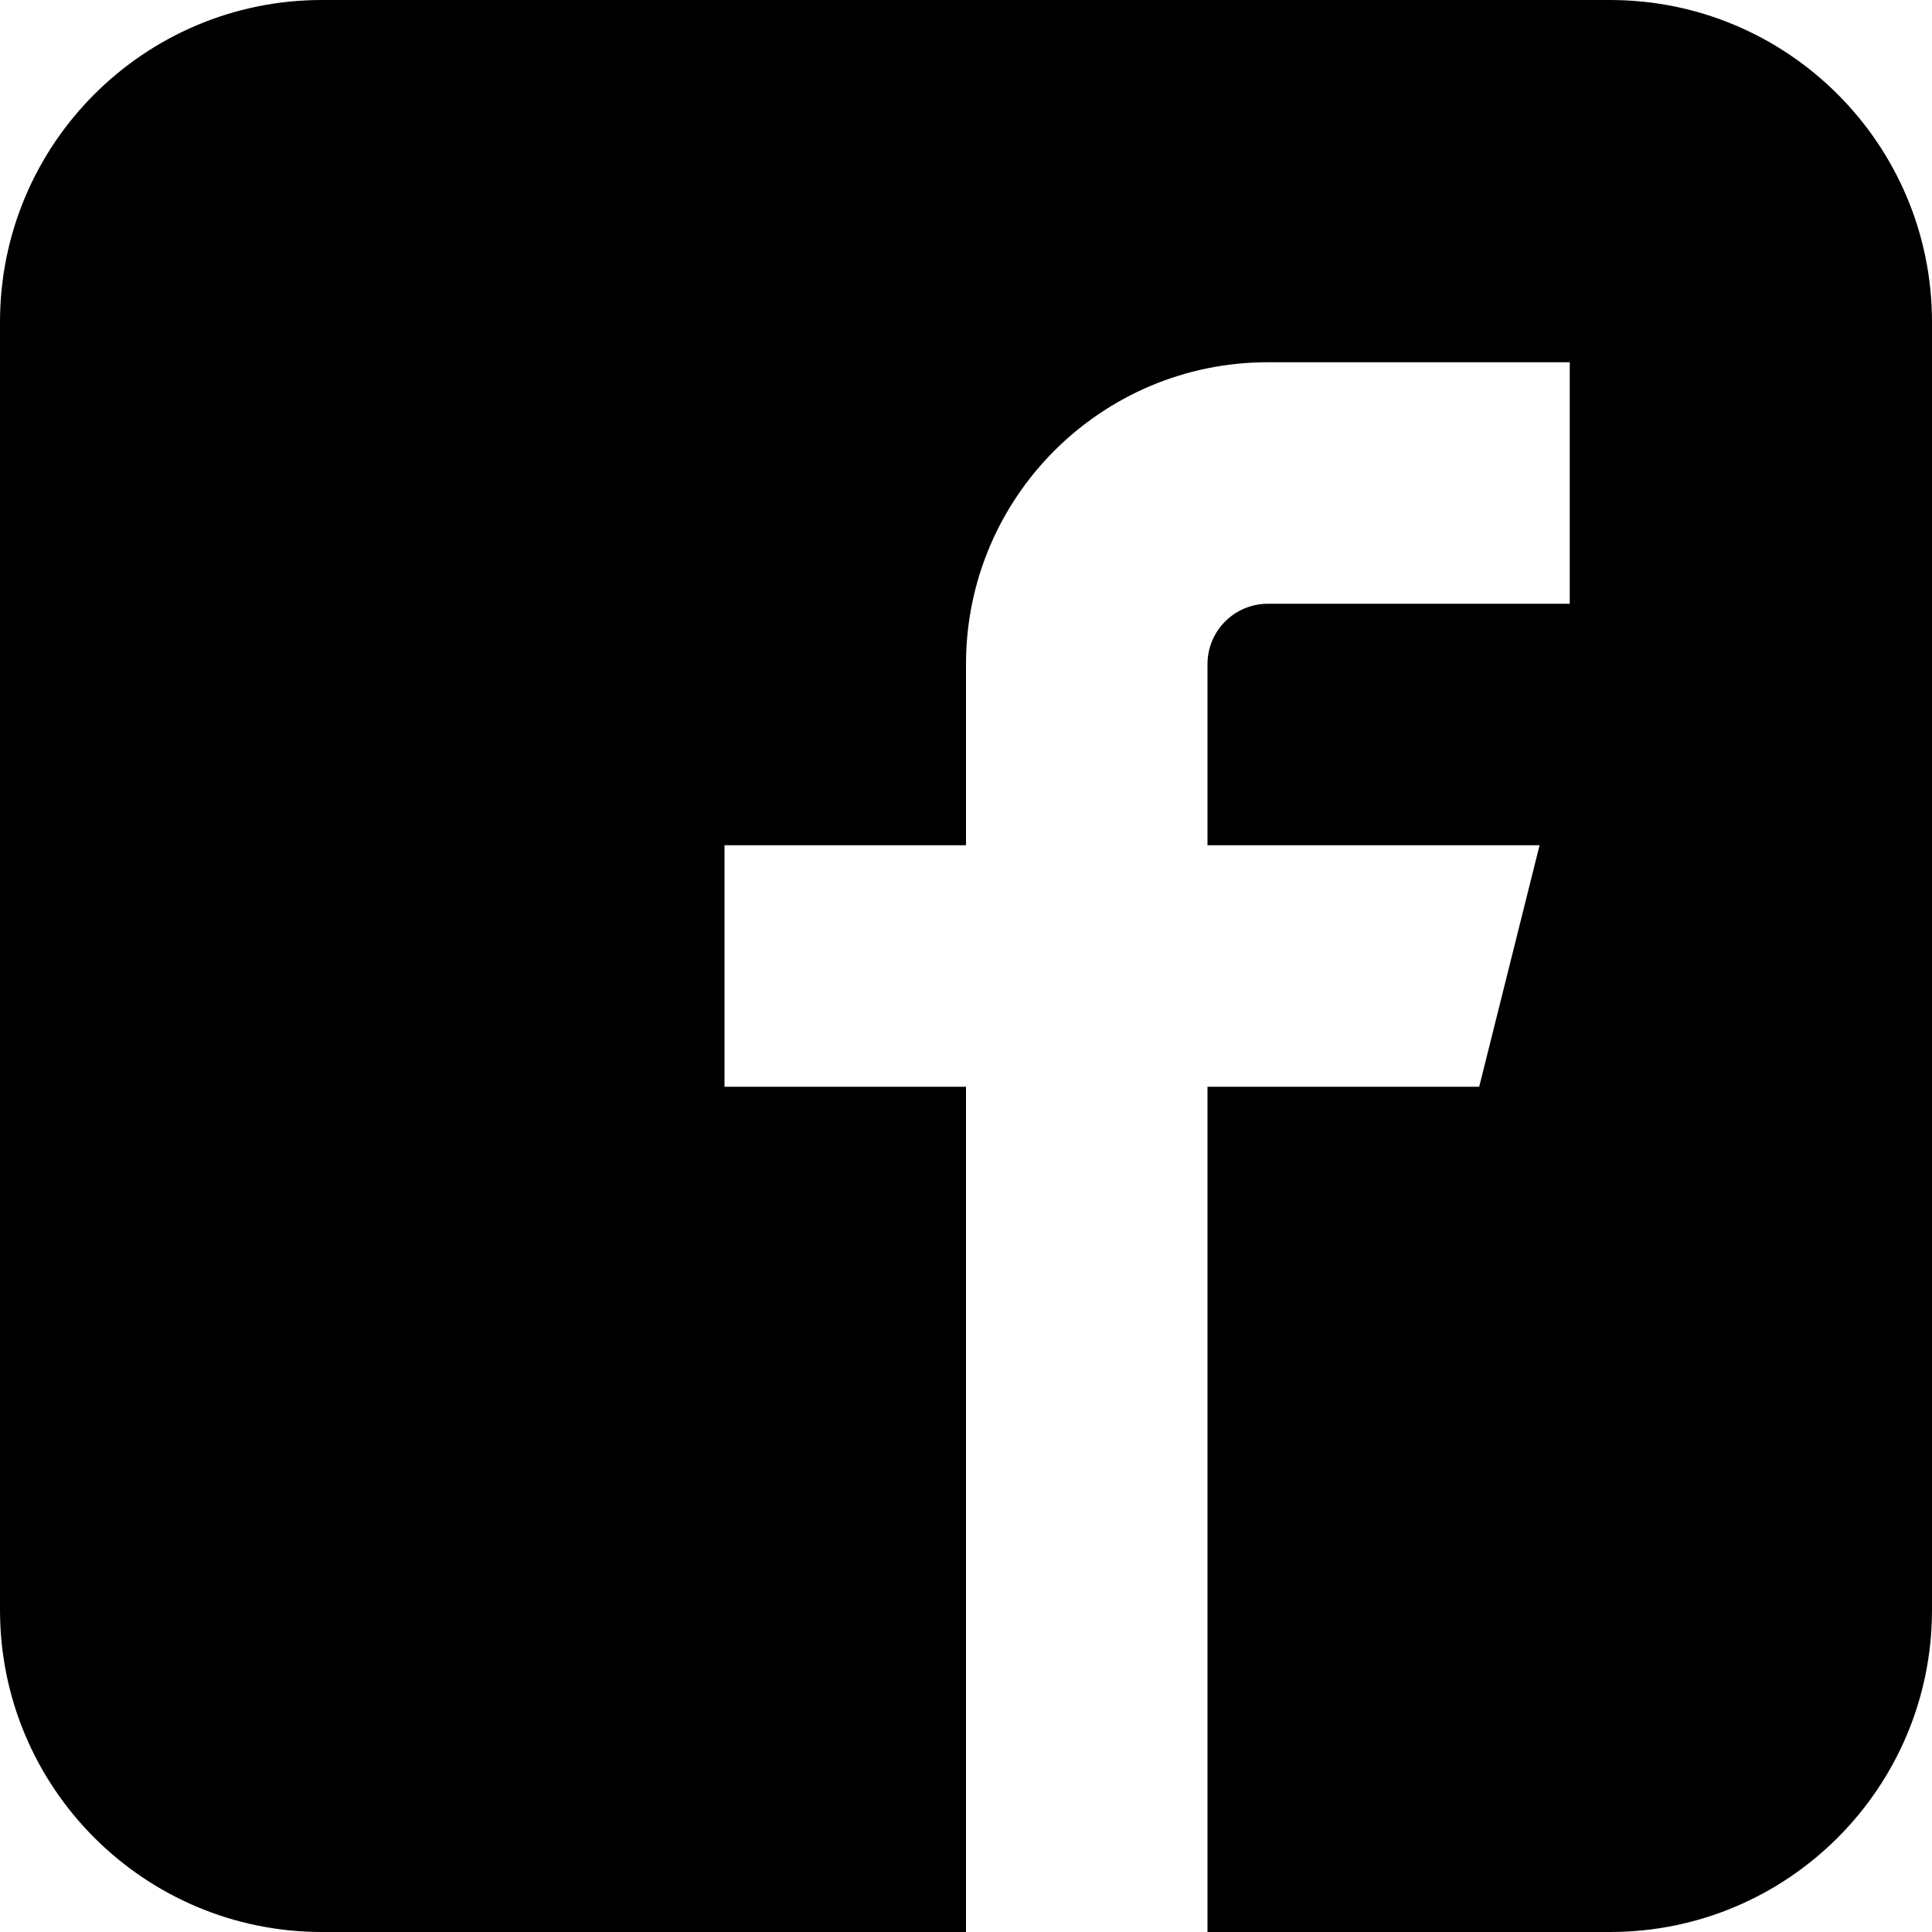
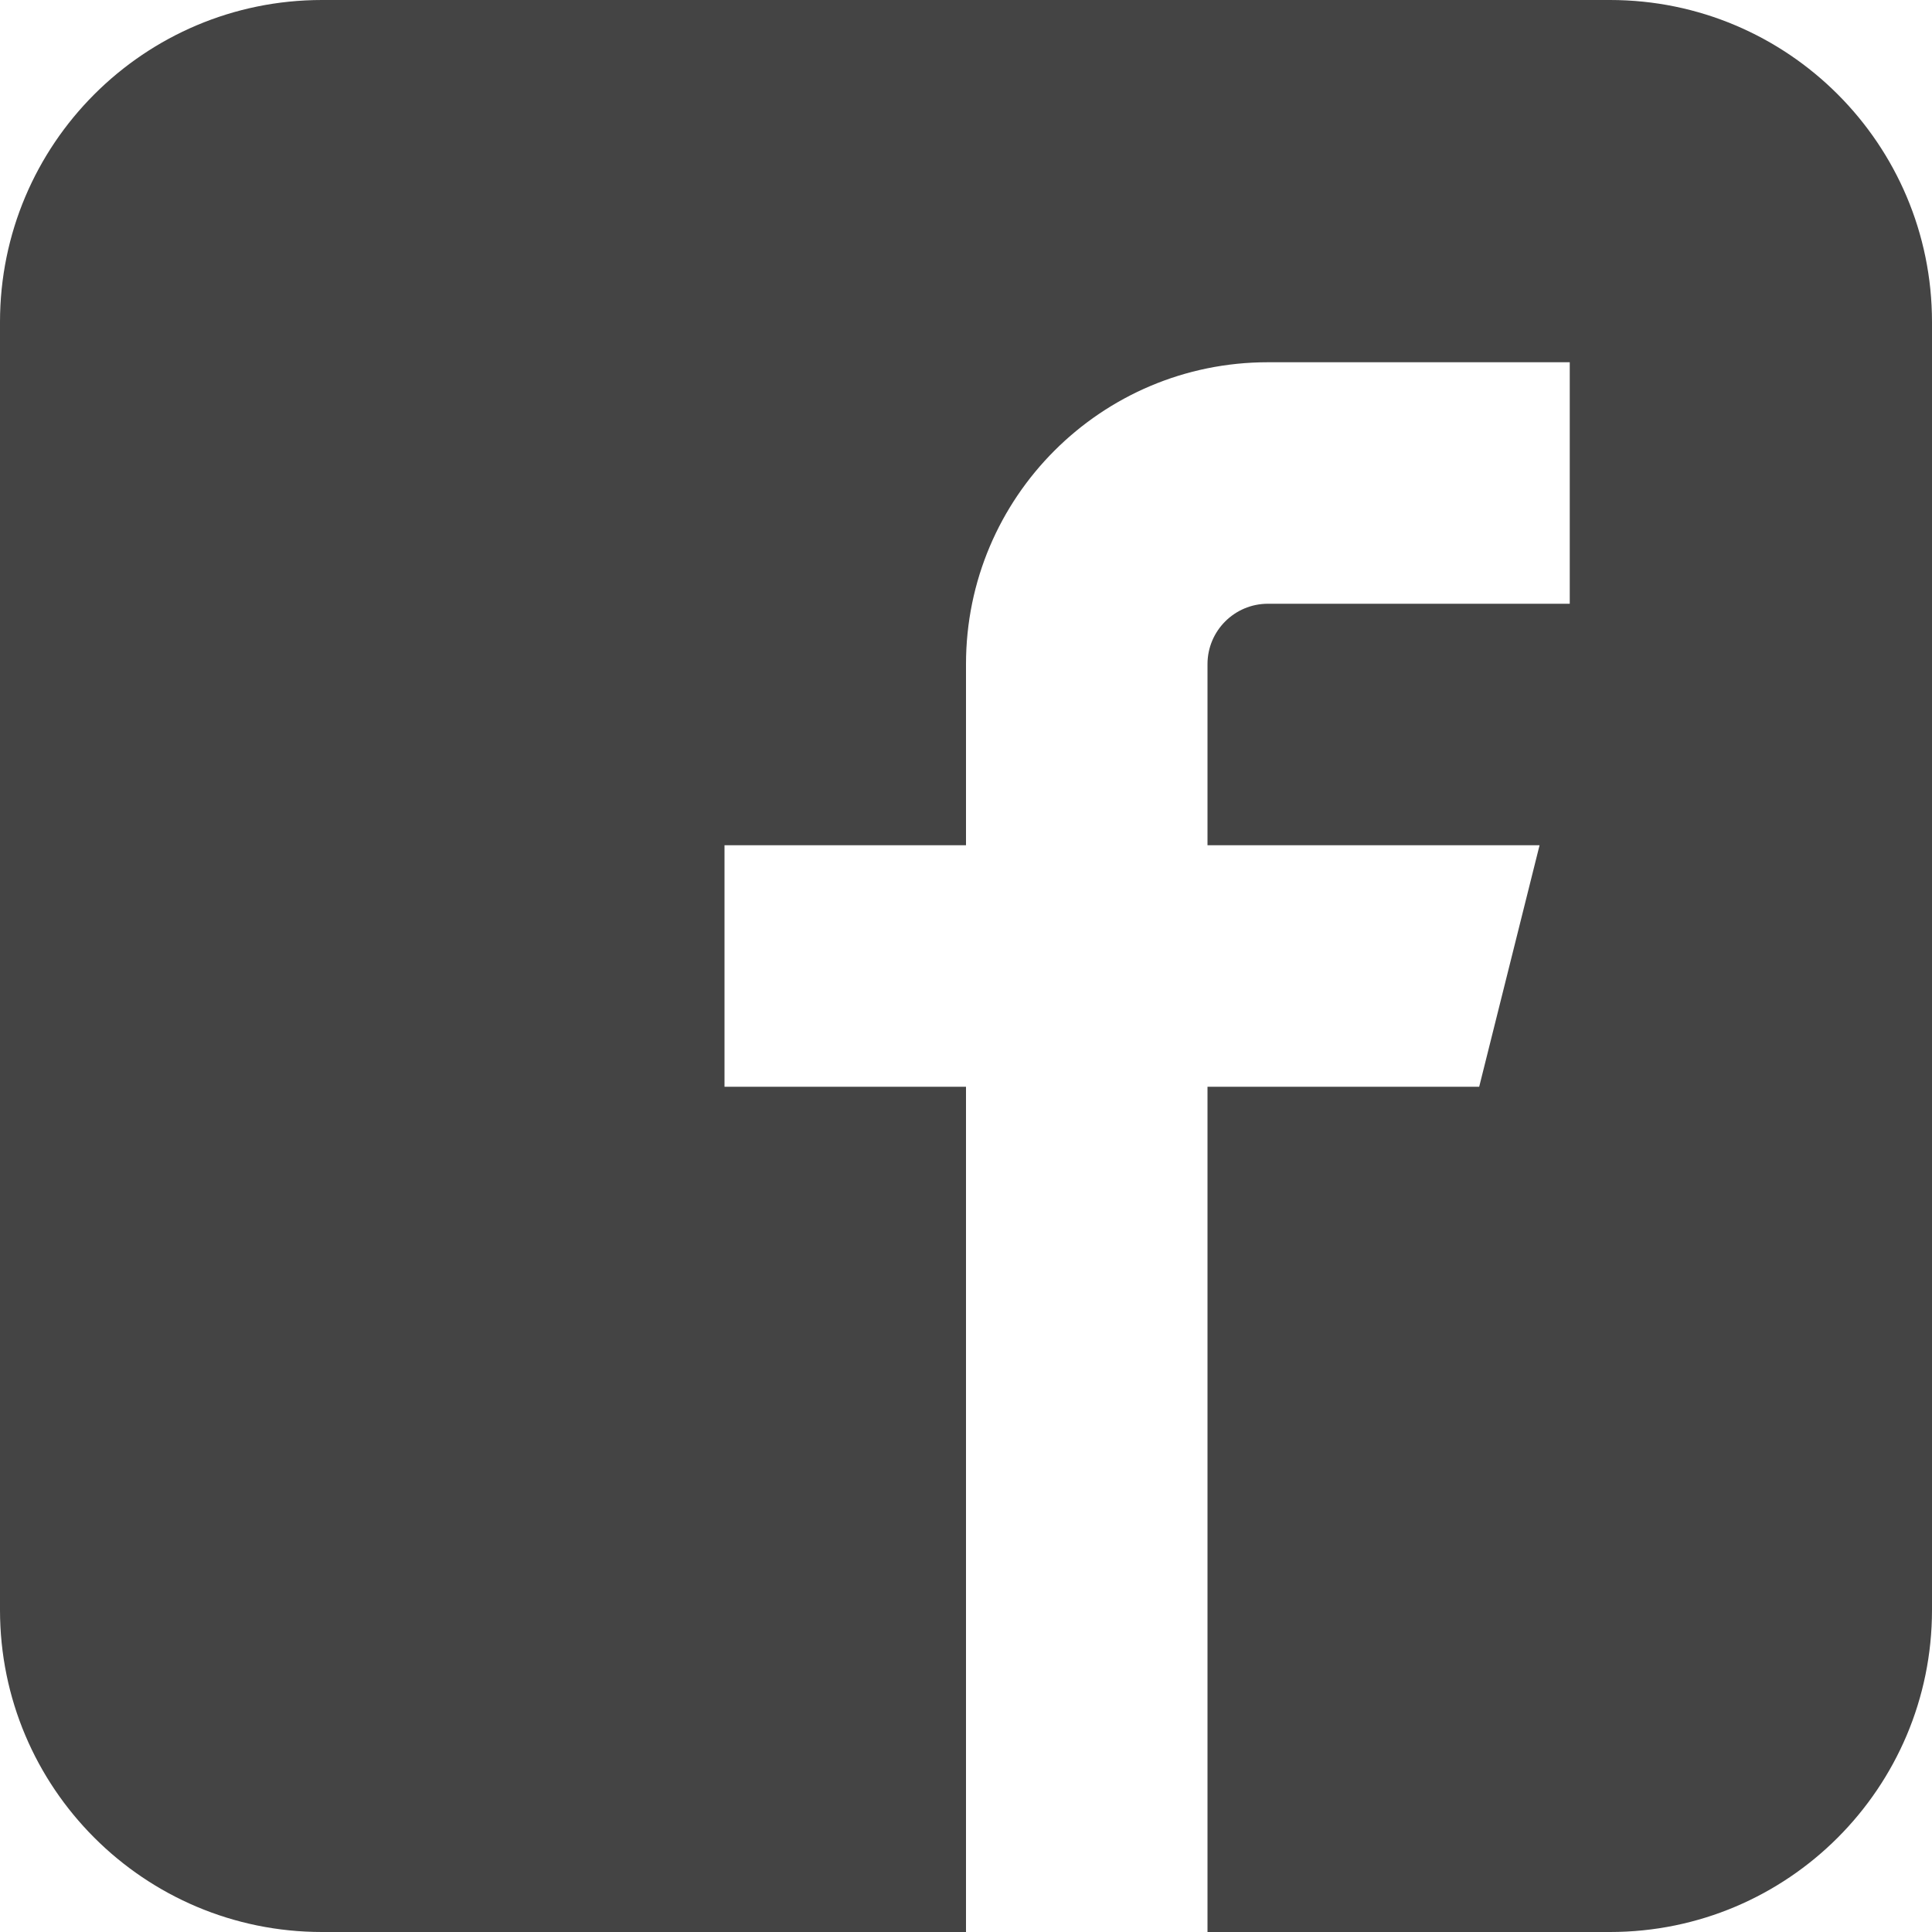
- <svg xmlns="http://www.w3.org/2000/svg" version="1.1" width="512" height="512" viewBox="0 0 512 512">
-   <g id="icomoon-ignore">
- </g>
-   <path d="M426.675 0h-341.351c-47.125 0-85.324 38.21-85.324 85.343v341.315c0 47.133 38.199 85.342 85.324 85.342h170.676v-224h-64v-64h64v-48c0-44.183 35.817-80 80-80h80v64h-80c-8.837 0-16 7.164-16 16v48h88l-16 64h-72v224h106.675c47.125 0 85.325-38.209 85.325-85.342v-341.315c0-47.133-38.2-85.343-85.325-85.343z" />
+ <svg xmlns="http://www.w3.org/2000/svg" version="1.1" width="32" height="32" viewBox="0 0 32 32">
+   <path fill="#444444" d="M26.667 0h-21.334c-2.945 0-5.333 2.388-5.333 5.334v21.332c0 2.946 2.387 5.334 5.333 5.334h10.667v-14h-4v-4h4v-3c0-2.761 2.239-5 5-5h5v4h-5c-0.552 0-1 0.448-1 1v3h5.5l-1 4h-4.5v14h6.667c2.945 0 5.333-2.388 5.333-5.334v-21.332c0-2.946-2.387-5.334-5.333-5.334z" />
</svg>
